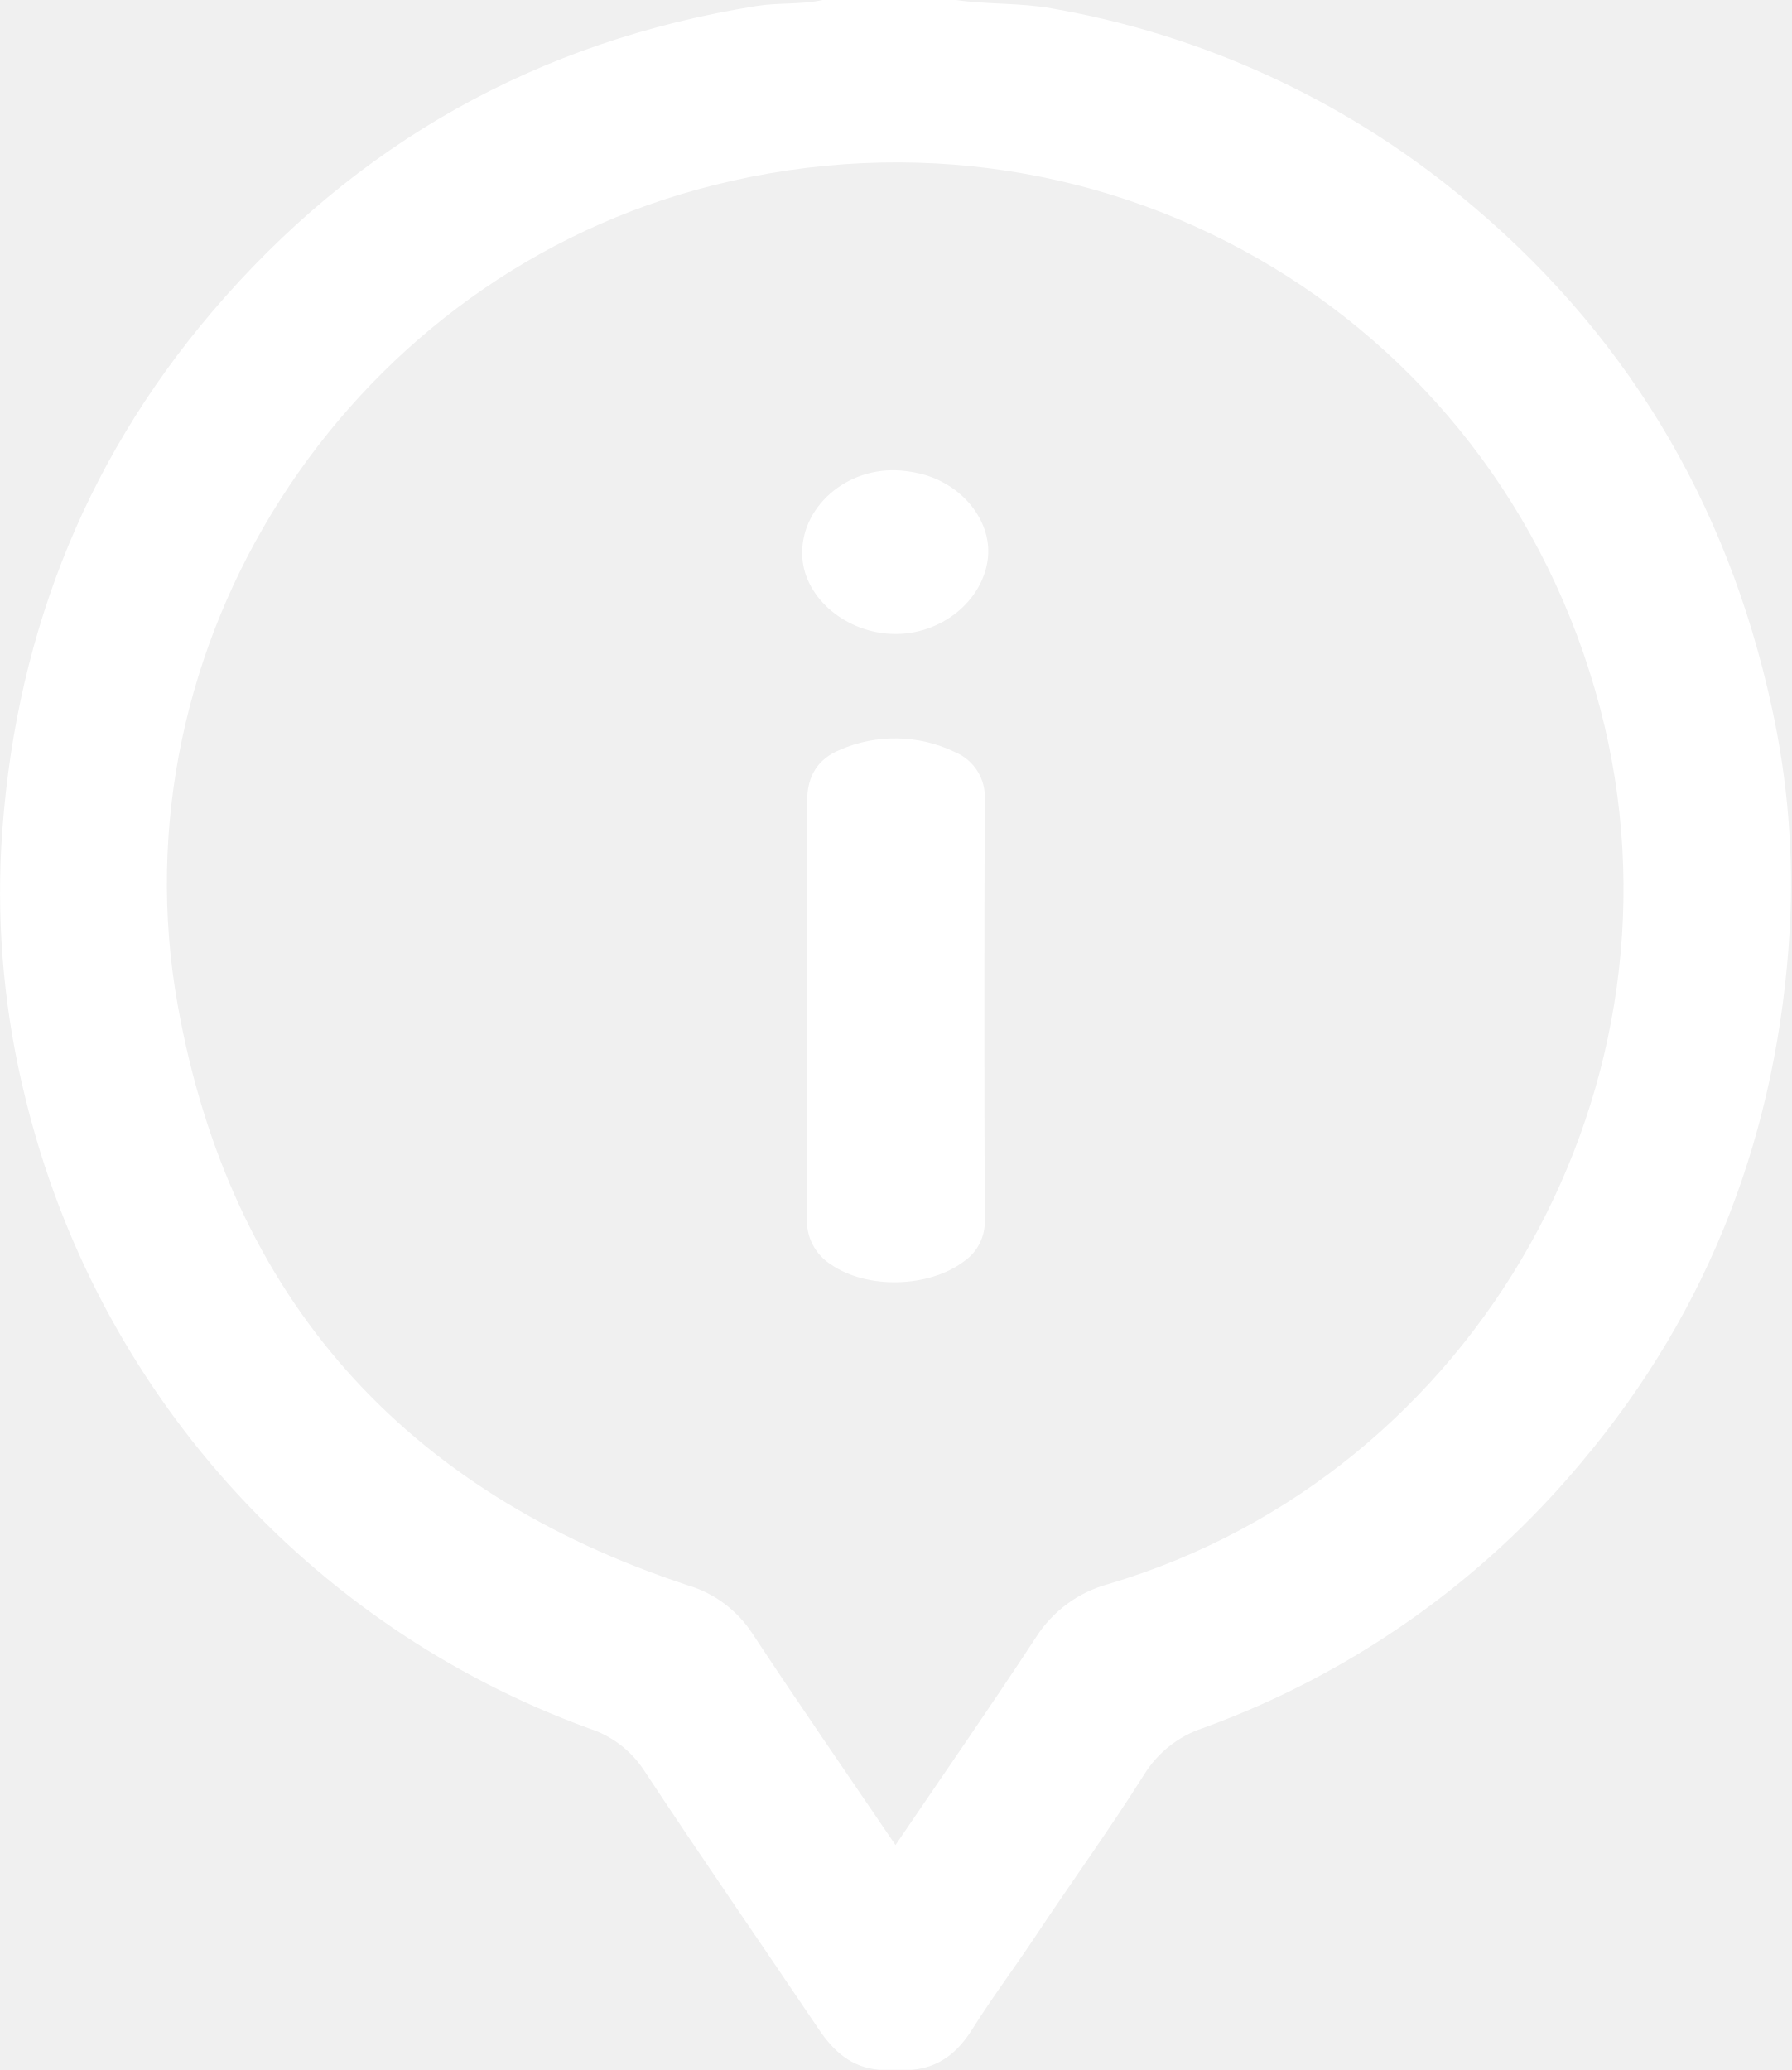
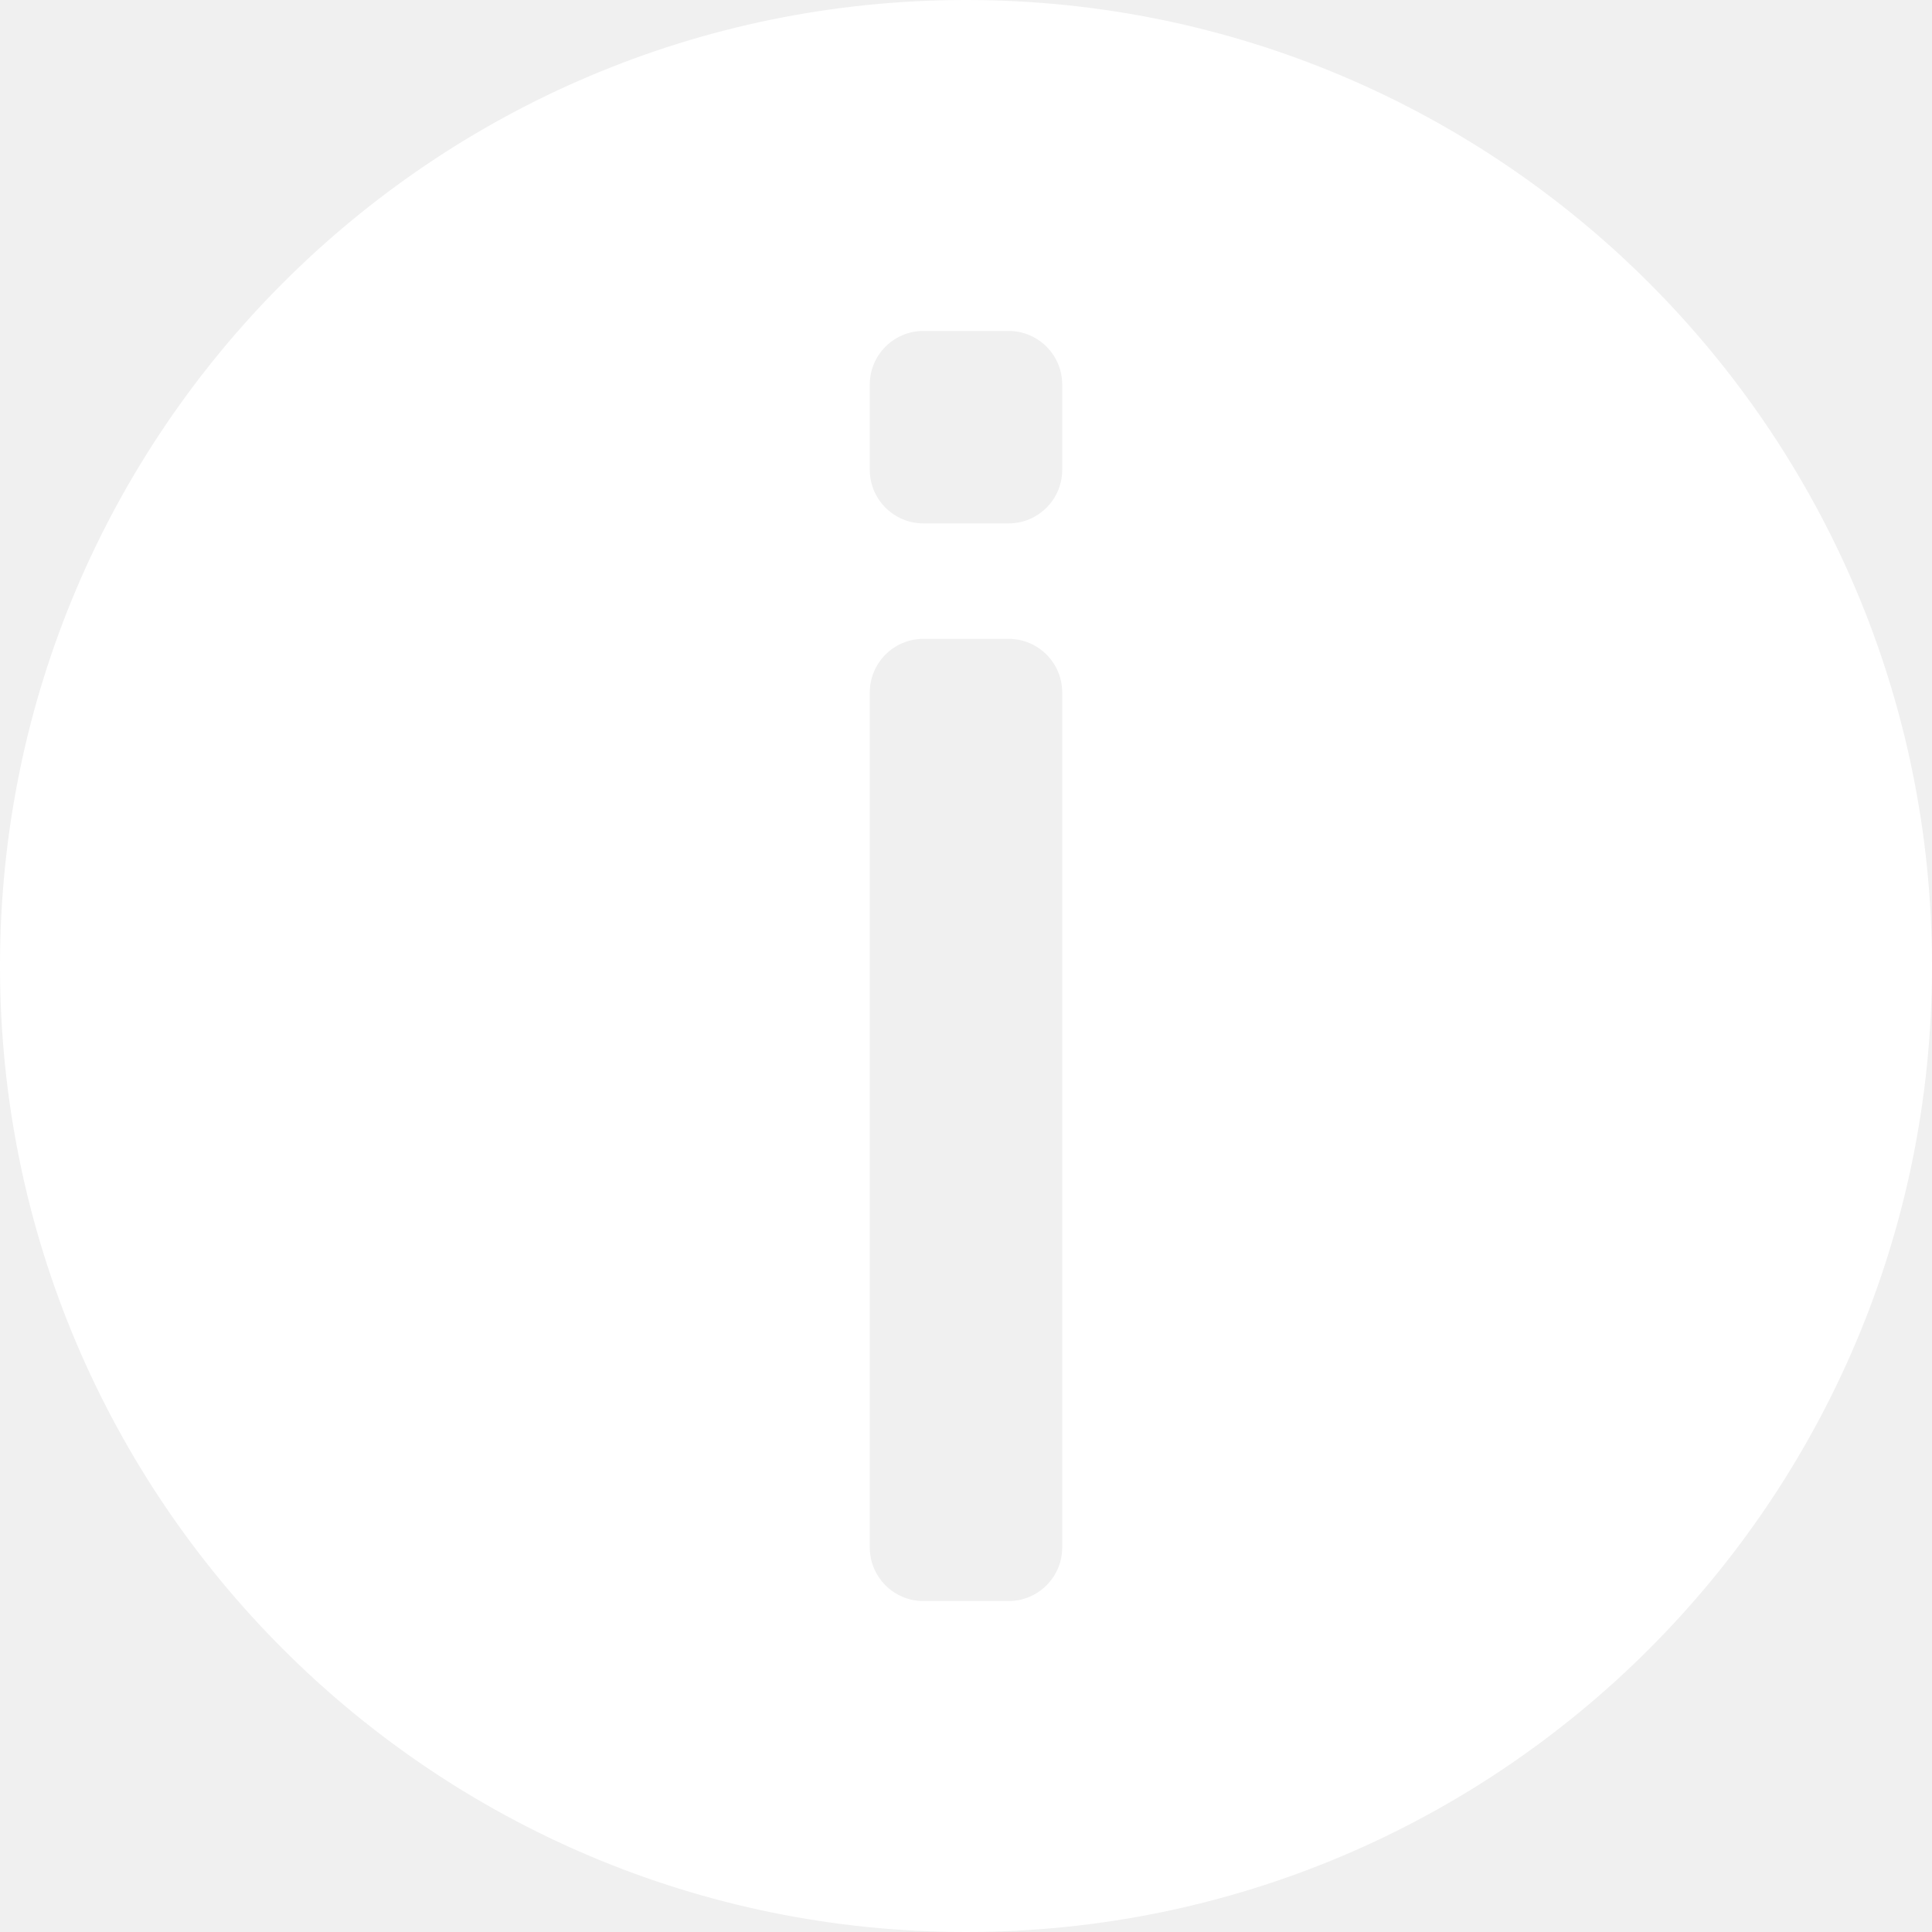
- <svg xmlns="http://www.w3.org/2000/svg" id="Layer_1" data-name="Layer 1" viewBox="0 0 332.25 384">
+ <svg xmlns="http://www.w3.org/2000/svg" id="Layer_1" data-name="Layer 1" viewBox="0 0 1080 1080">
  <defs>
    <style>.cls-1{fill:#fff;}</style>
  </defs>
-   <path class="cls-1" d="M589.28,549.92c-8.34-38.33-27.5-70.2-58-95.06a163.78,163.78,0,0,0-75.53-34.55c-5.89-1.07-11.89-.7-17.79-1.56H413.25c-4,.88-8.15.46-12.2,1.1-40.65,6.5-74.44,25.5-101.05,56.74-24.29,28.52-37,62-39.12,99.33a158.14,158.14,0,0,0,4.46,46.46,166.4,166.4,0,0,0,104.54,117A19.18,19.18,0,0,1,380,747c10.65,16.17,21.69,32.09,32.5,48.16,2.81,4.19,6.11,7.12,11.26,7.55h6c5.16-.43,8.57-3.27,11.25-7.55,3.65-5.82,7.79-11.33,11.59-17.05,6.7-10.1,13.82-19.93,20.28-30.18a20.31,20.31,0,0,1,10.82-8.58A164.5,164.5,0,0,0,554,690c24-28.53,36.45-61.68,38.62-98.74A152.71,152.71,0,0,0,589.28,549.92ZM466.22,712.61a23,23,0,0,0-13.42,9.89c-8.4,12.81-17.14,25.4-26.05,38.52-9.12-13.44-18-26.28-26.57-39.28a21.69,21.69,0,0,0-12-8.92c-52.52-17.36-84.81-53.2-94.56-107.58-12-66.8,30.82-133.15,96.06-151.25,73.74-20.47,148.34,22.26,167.76,96.1C575.69,619.36,534.85,692.22,466.22,712.61Z" transform="translate(-260.65 -418.75)" />
-   <path class="cls-1" d="M410.37,606.27c0-13,.08-26,0-39,0-4.59,2-7.72,6-9.39a25.56,25.56,0,0,1,21.4.38,9,9,0,0,1,5.54,8.9q-.15,38.94,0,77.9a8.92,8.92,0,0,1-3.82,7.66c-6.53,4.94-18,5.24-24.71.6a9.56,9.56,0,0,1-4.45-8.52C410.44,632,410.37,619.12,410.37,606.27Z" transform="translate(-260.65 -418.75)" />
-   <path class="cls-1" d="M426.57,536.36c-8.83-.09-16.61-6.55-17.1-14.2-.59-9.21,8.25-17,18.4-16.11a22.61,22.61,0,0,1,4.4.82c7.56,2.28,12.56,9.18,11.57,15.85C442.7,530.45,435.1,536.45,426.57,536.36Z" transform="translate(-260.65 -418.75)" />
+   <path class="cls-1" d="M540,0C241.77,0,0,241.77,0,540s241.77,540,540,540,540-241.77,540-540S838.23,0,540,0Zm53.79,865a30,30,0,0,1-30,30H516.21a30,30,0,0,1-30-30V387.12a30,30,0,0,1,30-30h47.58a30,30,0,0,1,30,30Zm0-602.42a30,30,0,0,1-30,30H516.21a30,30,0,0,1-30-30V215a30,30,0,0,1,30-30h47.58a30,30,0,0,1,30,30Z" />
</svg>
